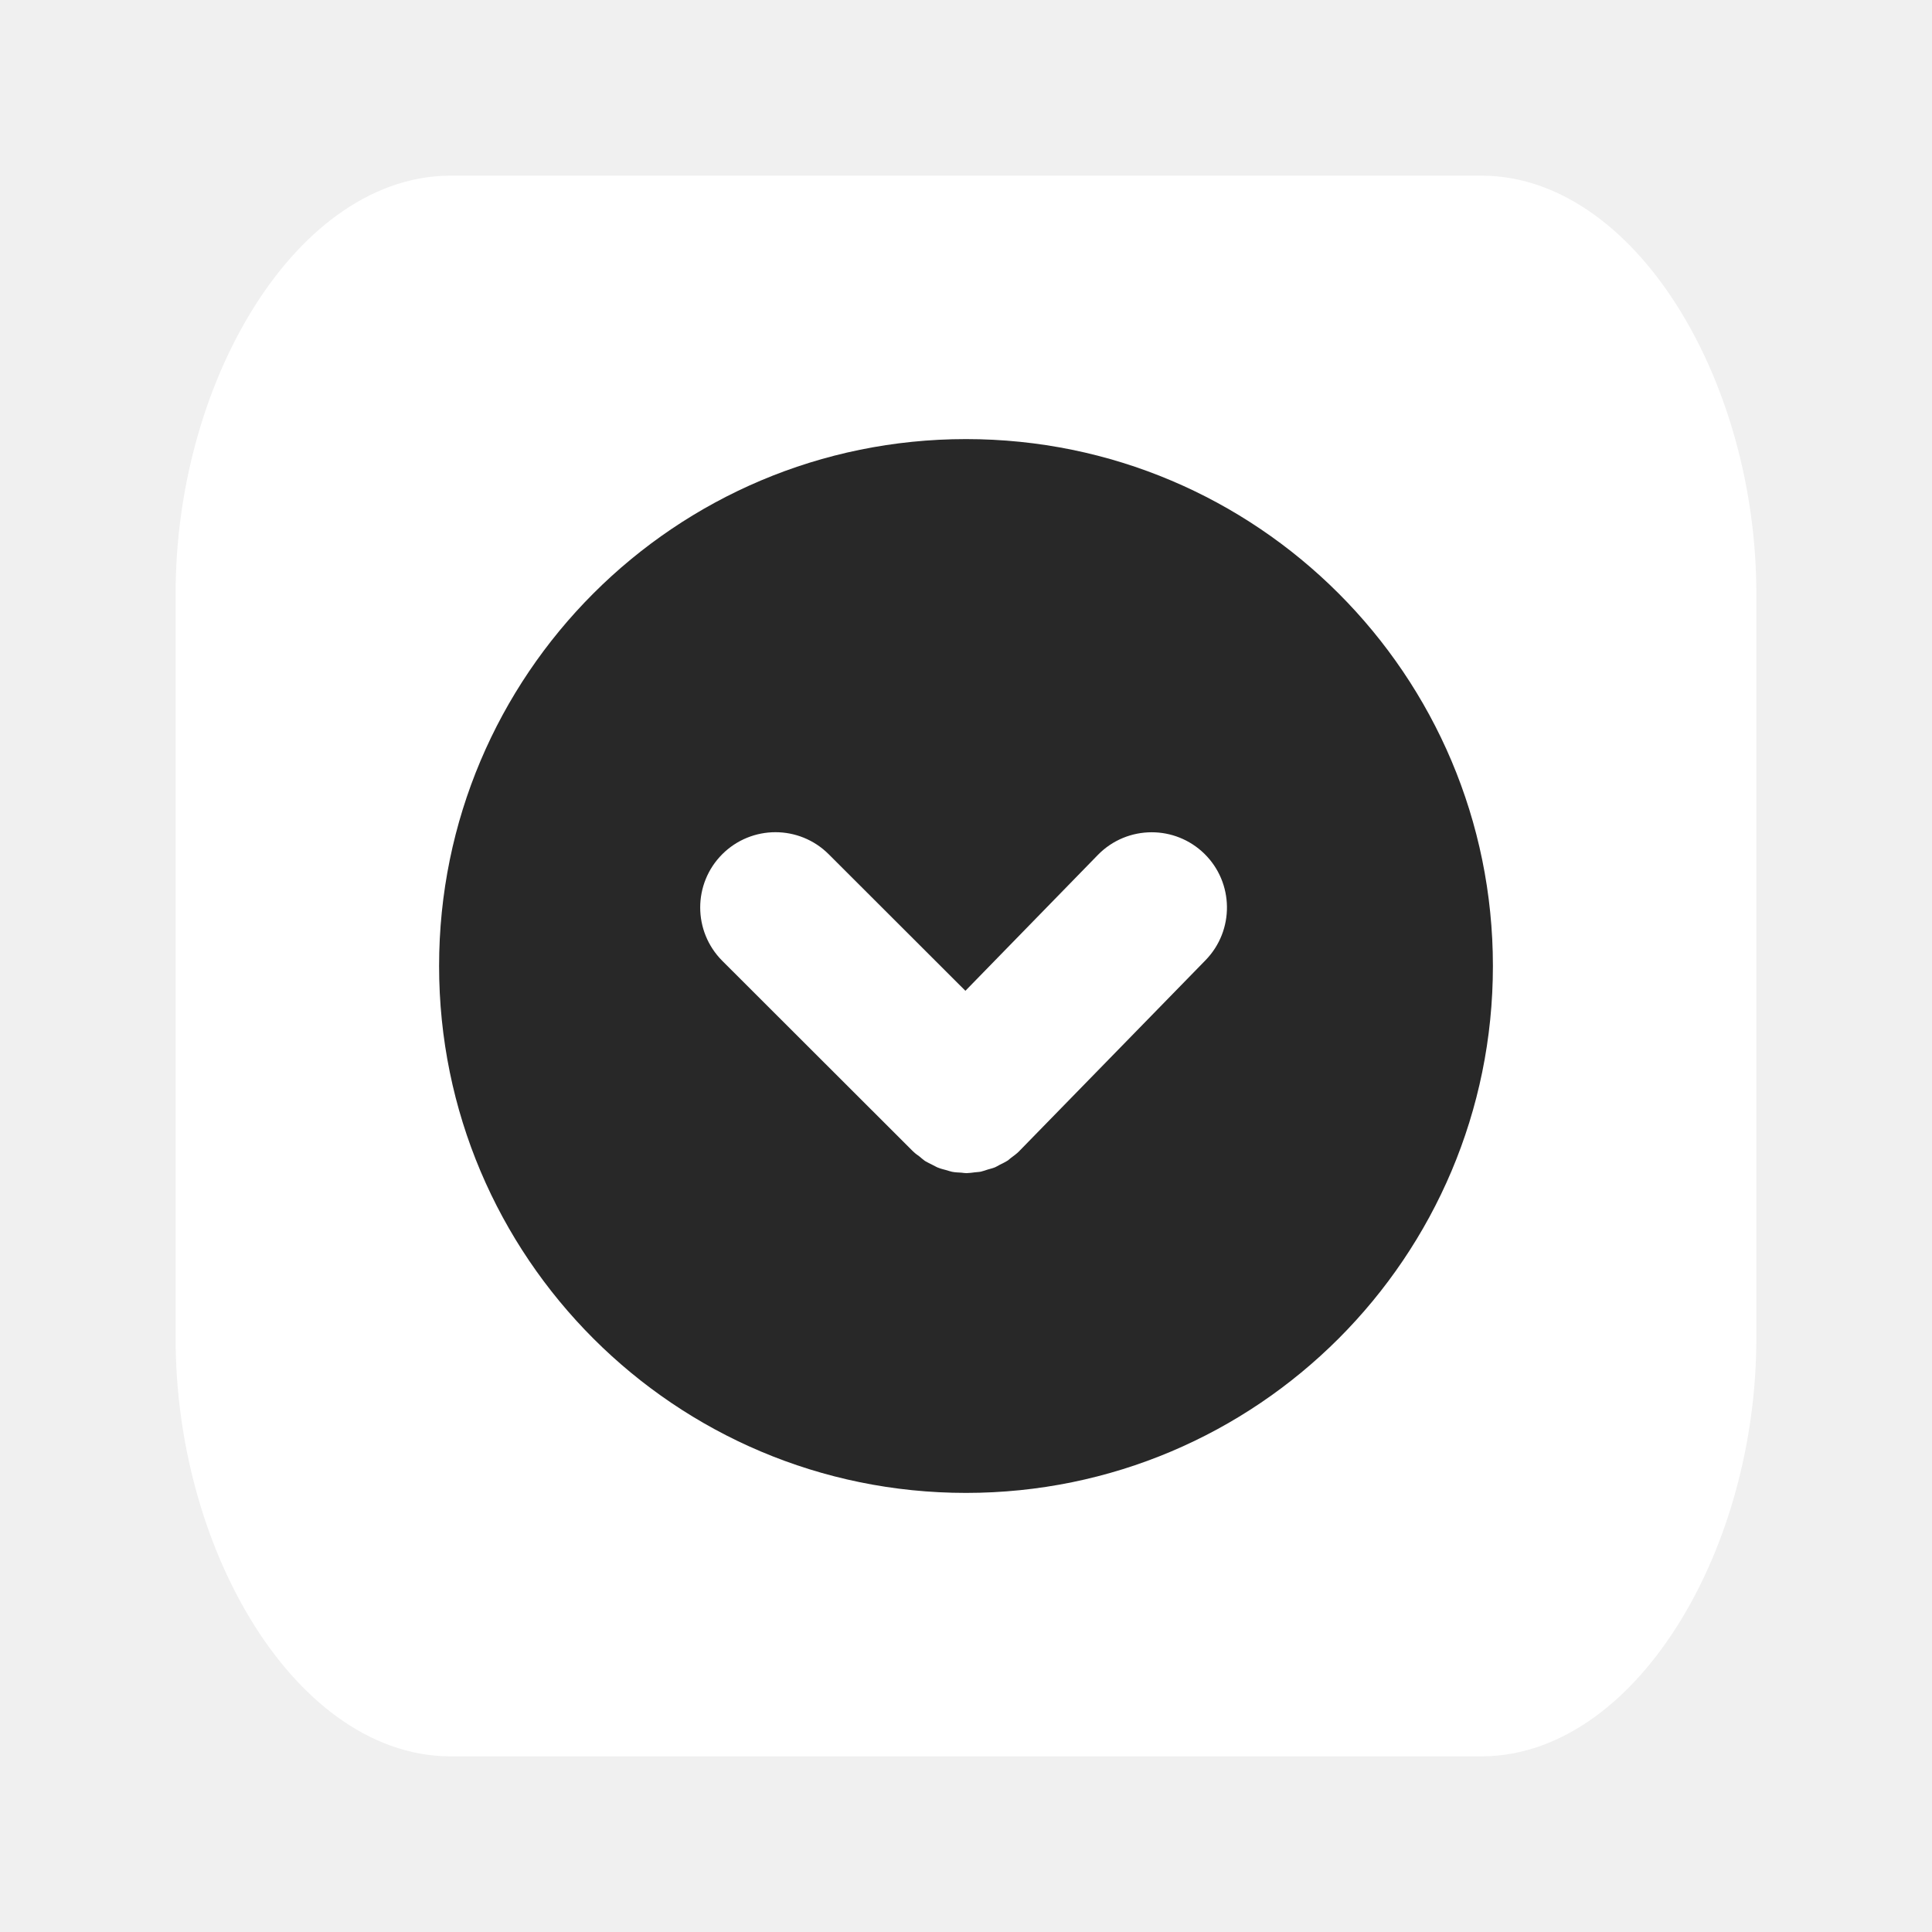
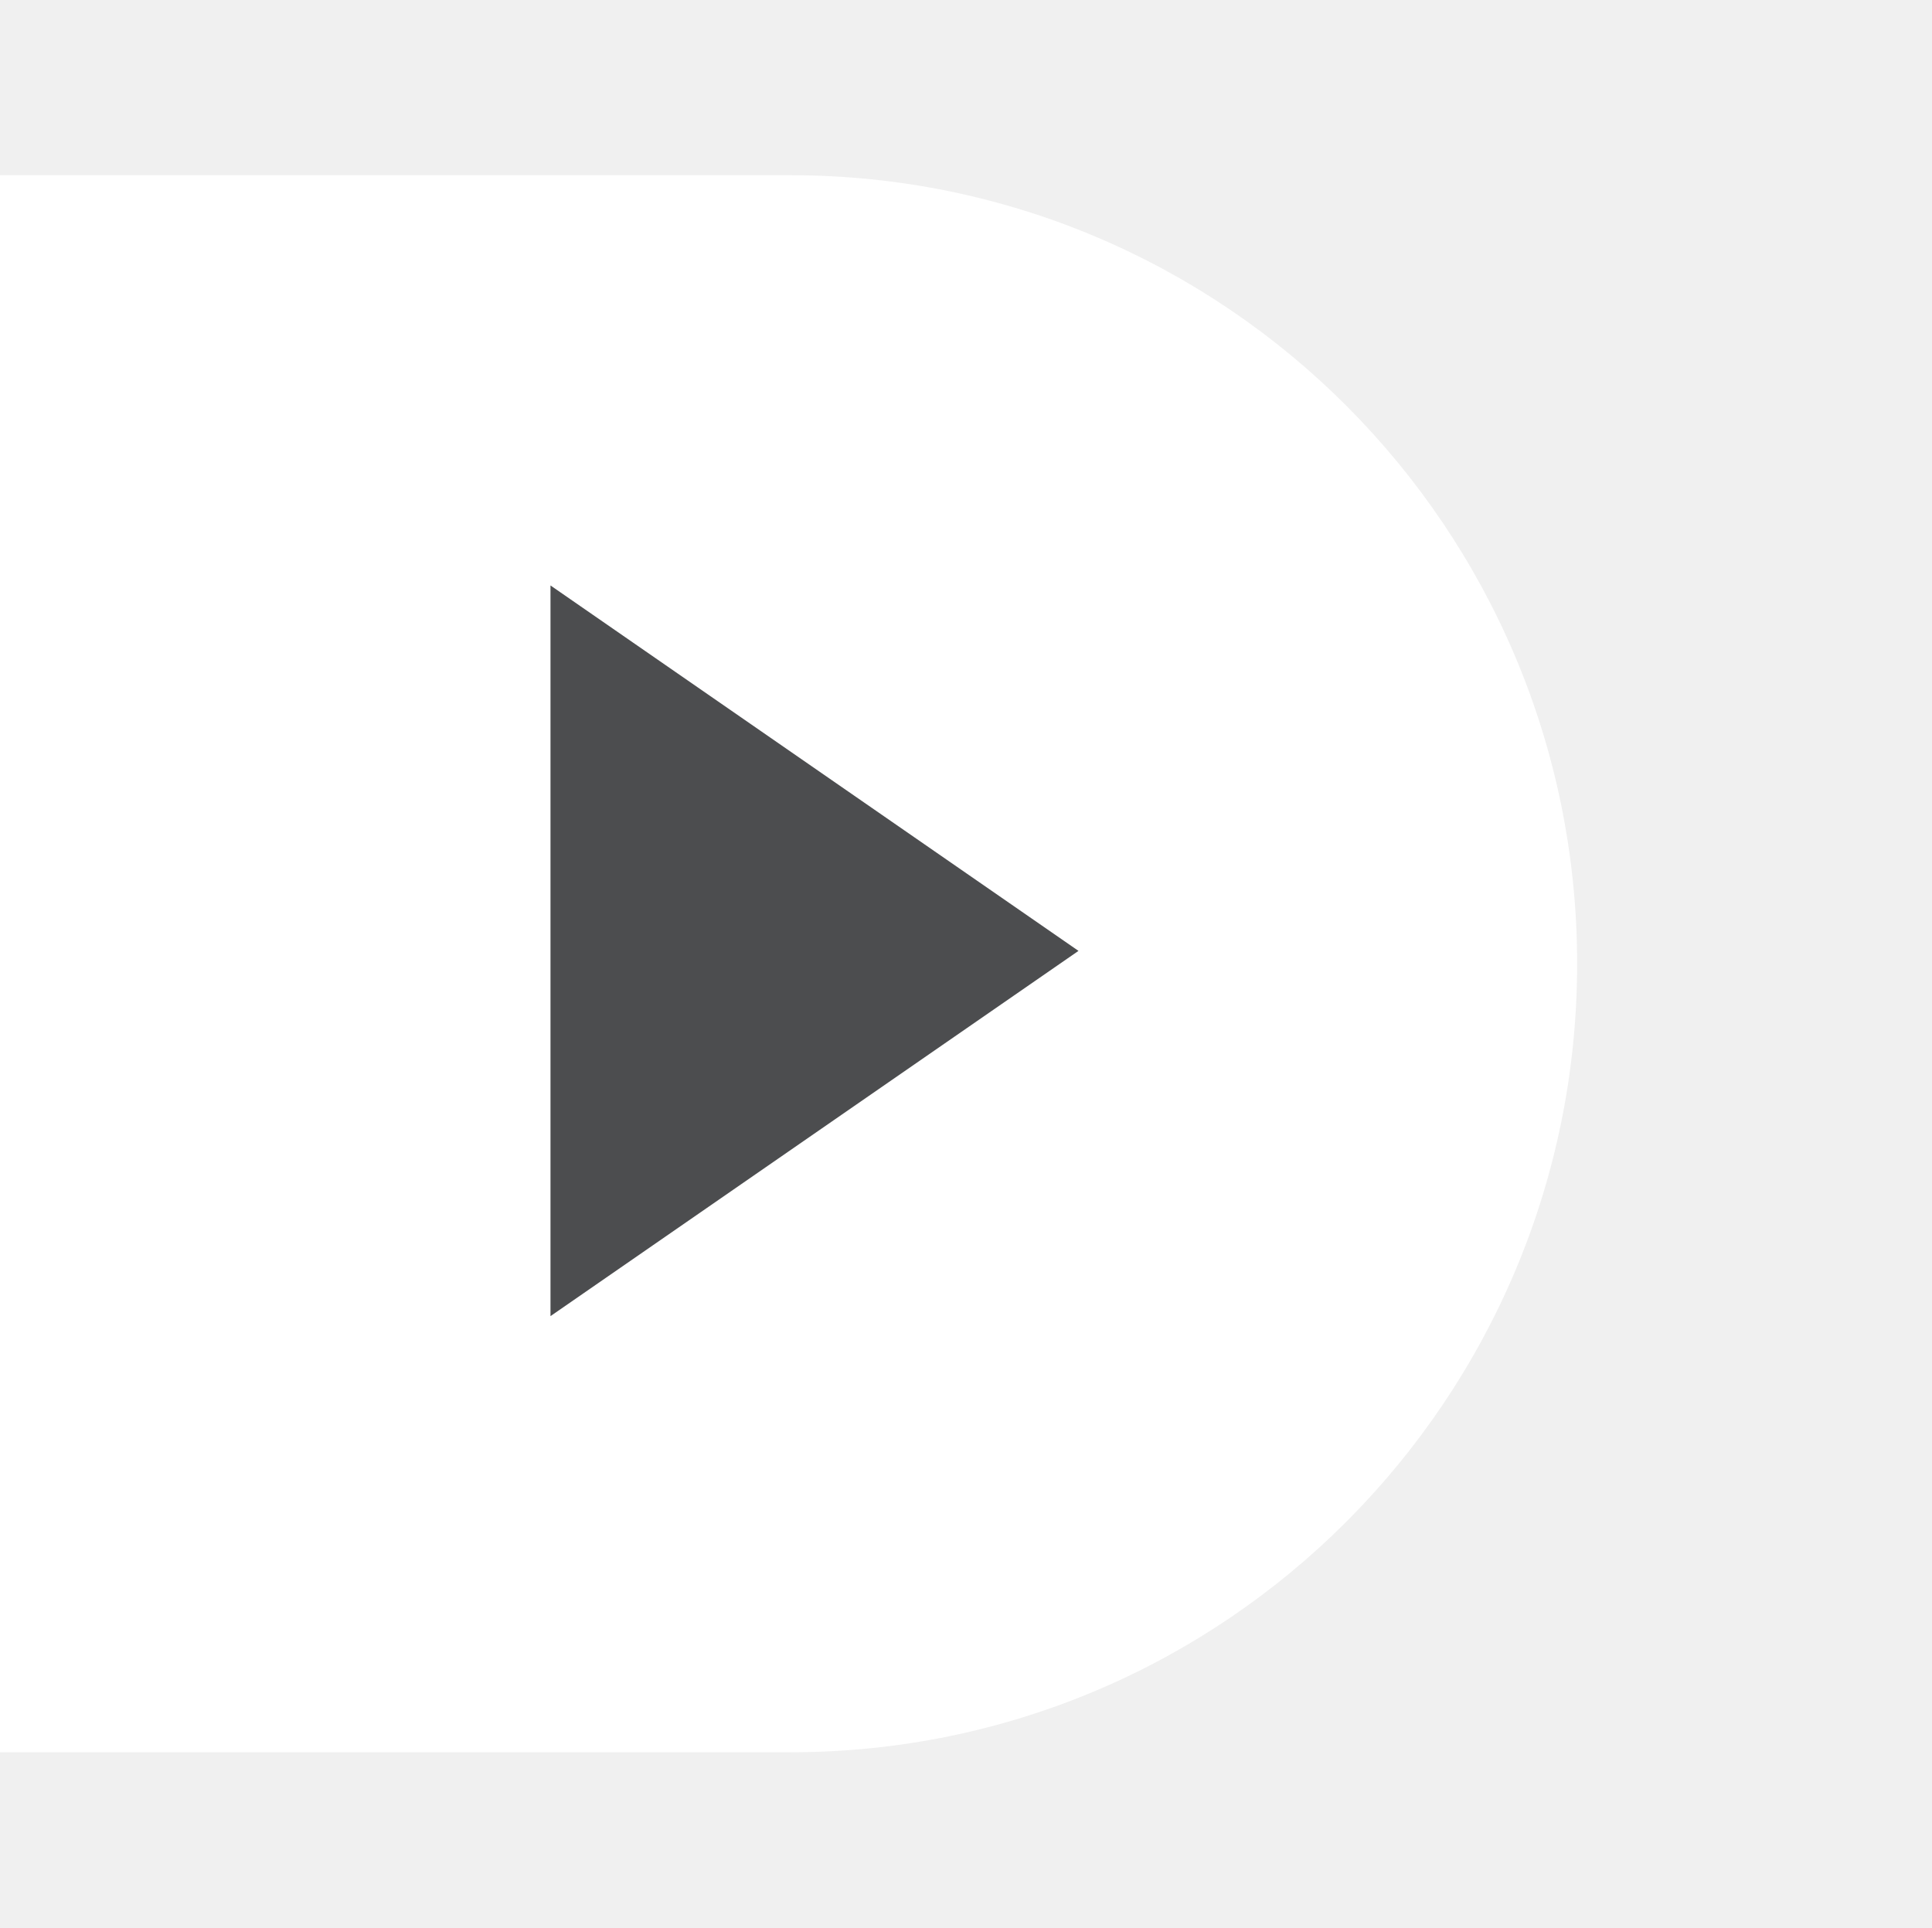
- <svg xmlns="http://www.w3.org/2000/svg" version="1.0" width="55" height="55" id="svg2">
-   <defs id="defs6" />
-   <path d="m 6.299,27.5 0,-10.6 c 0,-5.55 3.108,-10.6 6.523,-10.6 l 29.355,0 c 3.416,0 6.523,5.05 6.523,10.6 l 0,10.6 0,10.6 c 0,5.55 -3.108,10.6 -6.523,10.6 l -29.355,0 c -3.416,0 -6.523,-5.05 -6.523,-10.6 z" id="path2882" style="fill:#ffffff;fill-opacity:1;stroke:#ffffff;stroke-width:2.599;stroke-linecap:square;stroke-miterlimit:4;stroke-opacity:1;stroke-dasharray:none" />
-   <path d="m 27.5,42.5 c 8.285,0 15,-6.715 15,-15 0,-8.285 -6.715,-15 -15,-15 -8.285,0 -15,6.715 -15,15 0,8.285 6.715,15 15,15 z M 20.562,24.317 c 0.417,-0.416 0.965,-0.626 1.514,-0.626 0.548,0 1.097,0.21 1.514,0.626 l 3.893,3.889 3.771,-3.868 c 0.42,-0.43 0.976,-0.645 1.533,-0.645 0.539,0 1.08,0.203 1.497,0.609 0.844,0.825 0.863,2.181 0.037,3.031 l -5.286,5.417 c -0.001,0 -0.001,0 -0.002,0 -0.007,0.007 -0.01,0.014 -0.015,0.019 -0.077,0.077 -0.163,0.139 -0.247,0.201 -0.026,0.019 -0.047,0.043 -0.074,0.062 -0.076,0.05 -0.16,0.089 -0.24,0.129 -0.045,0.023 -0.087,0.052 -0.133,0.071 -0.067,0.026 -0.135,0.043 -0.204,0.062 -0.066,0.021 -0.127,0.045 -0.195,0.06 -0.055,0.012 -0.113,0.012 -0.167,0.019 -0.081,0.01 -0.163,0.022 -0.244,0.024 -0.047,0 -0.098,-0.009 -0.146,-0.014 -0.089,-0.005 -0.177,-0.007 -0.263,-0.024 -0.05,-0.009 -0.098,-0.029 -0.149,-0.043 -0.083,-0.023 -0.167,-0.041 -0.249,-0.074 -0.055,-0.021 -0.107,-0.055 -0.163,-0.081 -0.071,-0.037 -0.143,-0.069 -0.211,-0.11 -0.056,-0.039 -0.107,-0.087 -0.159,-0.129 -0.057,-0.043 -0.117,-0.081 -0.169,-0.134 -0.003,-0.002 -0.006,-0.007 -0.009,-0.009 -0.005,-0.003 -0.007,-0.005 -0.009,-0.007 L 20.561,27.352 c -0.836,-0.839 -0.838,-2.195 0.001,-3.035 z" id="path3941" style="fill:#282828;fill-opacity:1" />
+ <svg xmlns="http://www.w3.org/2000/svg" enable-background="new 0 0 55.125 55" height="55px" version="1.1" viewBox="0 0 55.125 55" width="55.125px" x="0px" xml:space="preserve" y="0px">
+   <g display="block" id="go-next">
+     <g>
+       <path d="M22.561,50C34.954,50,45,39.924,45,27.498C45,15.076,34.954,5,22.561,5H0v45H22.561z" fill="#FFFFFF" />
+       <g>
+         <polygon fill="#4C4D4F" points="15.707,16.706 30.772,27.133 15.707,37.555    " />
+       </g>
+     </g>
+   </g>
</svg>
